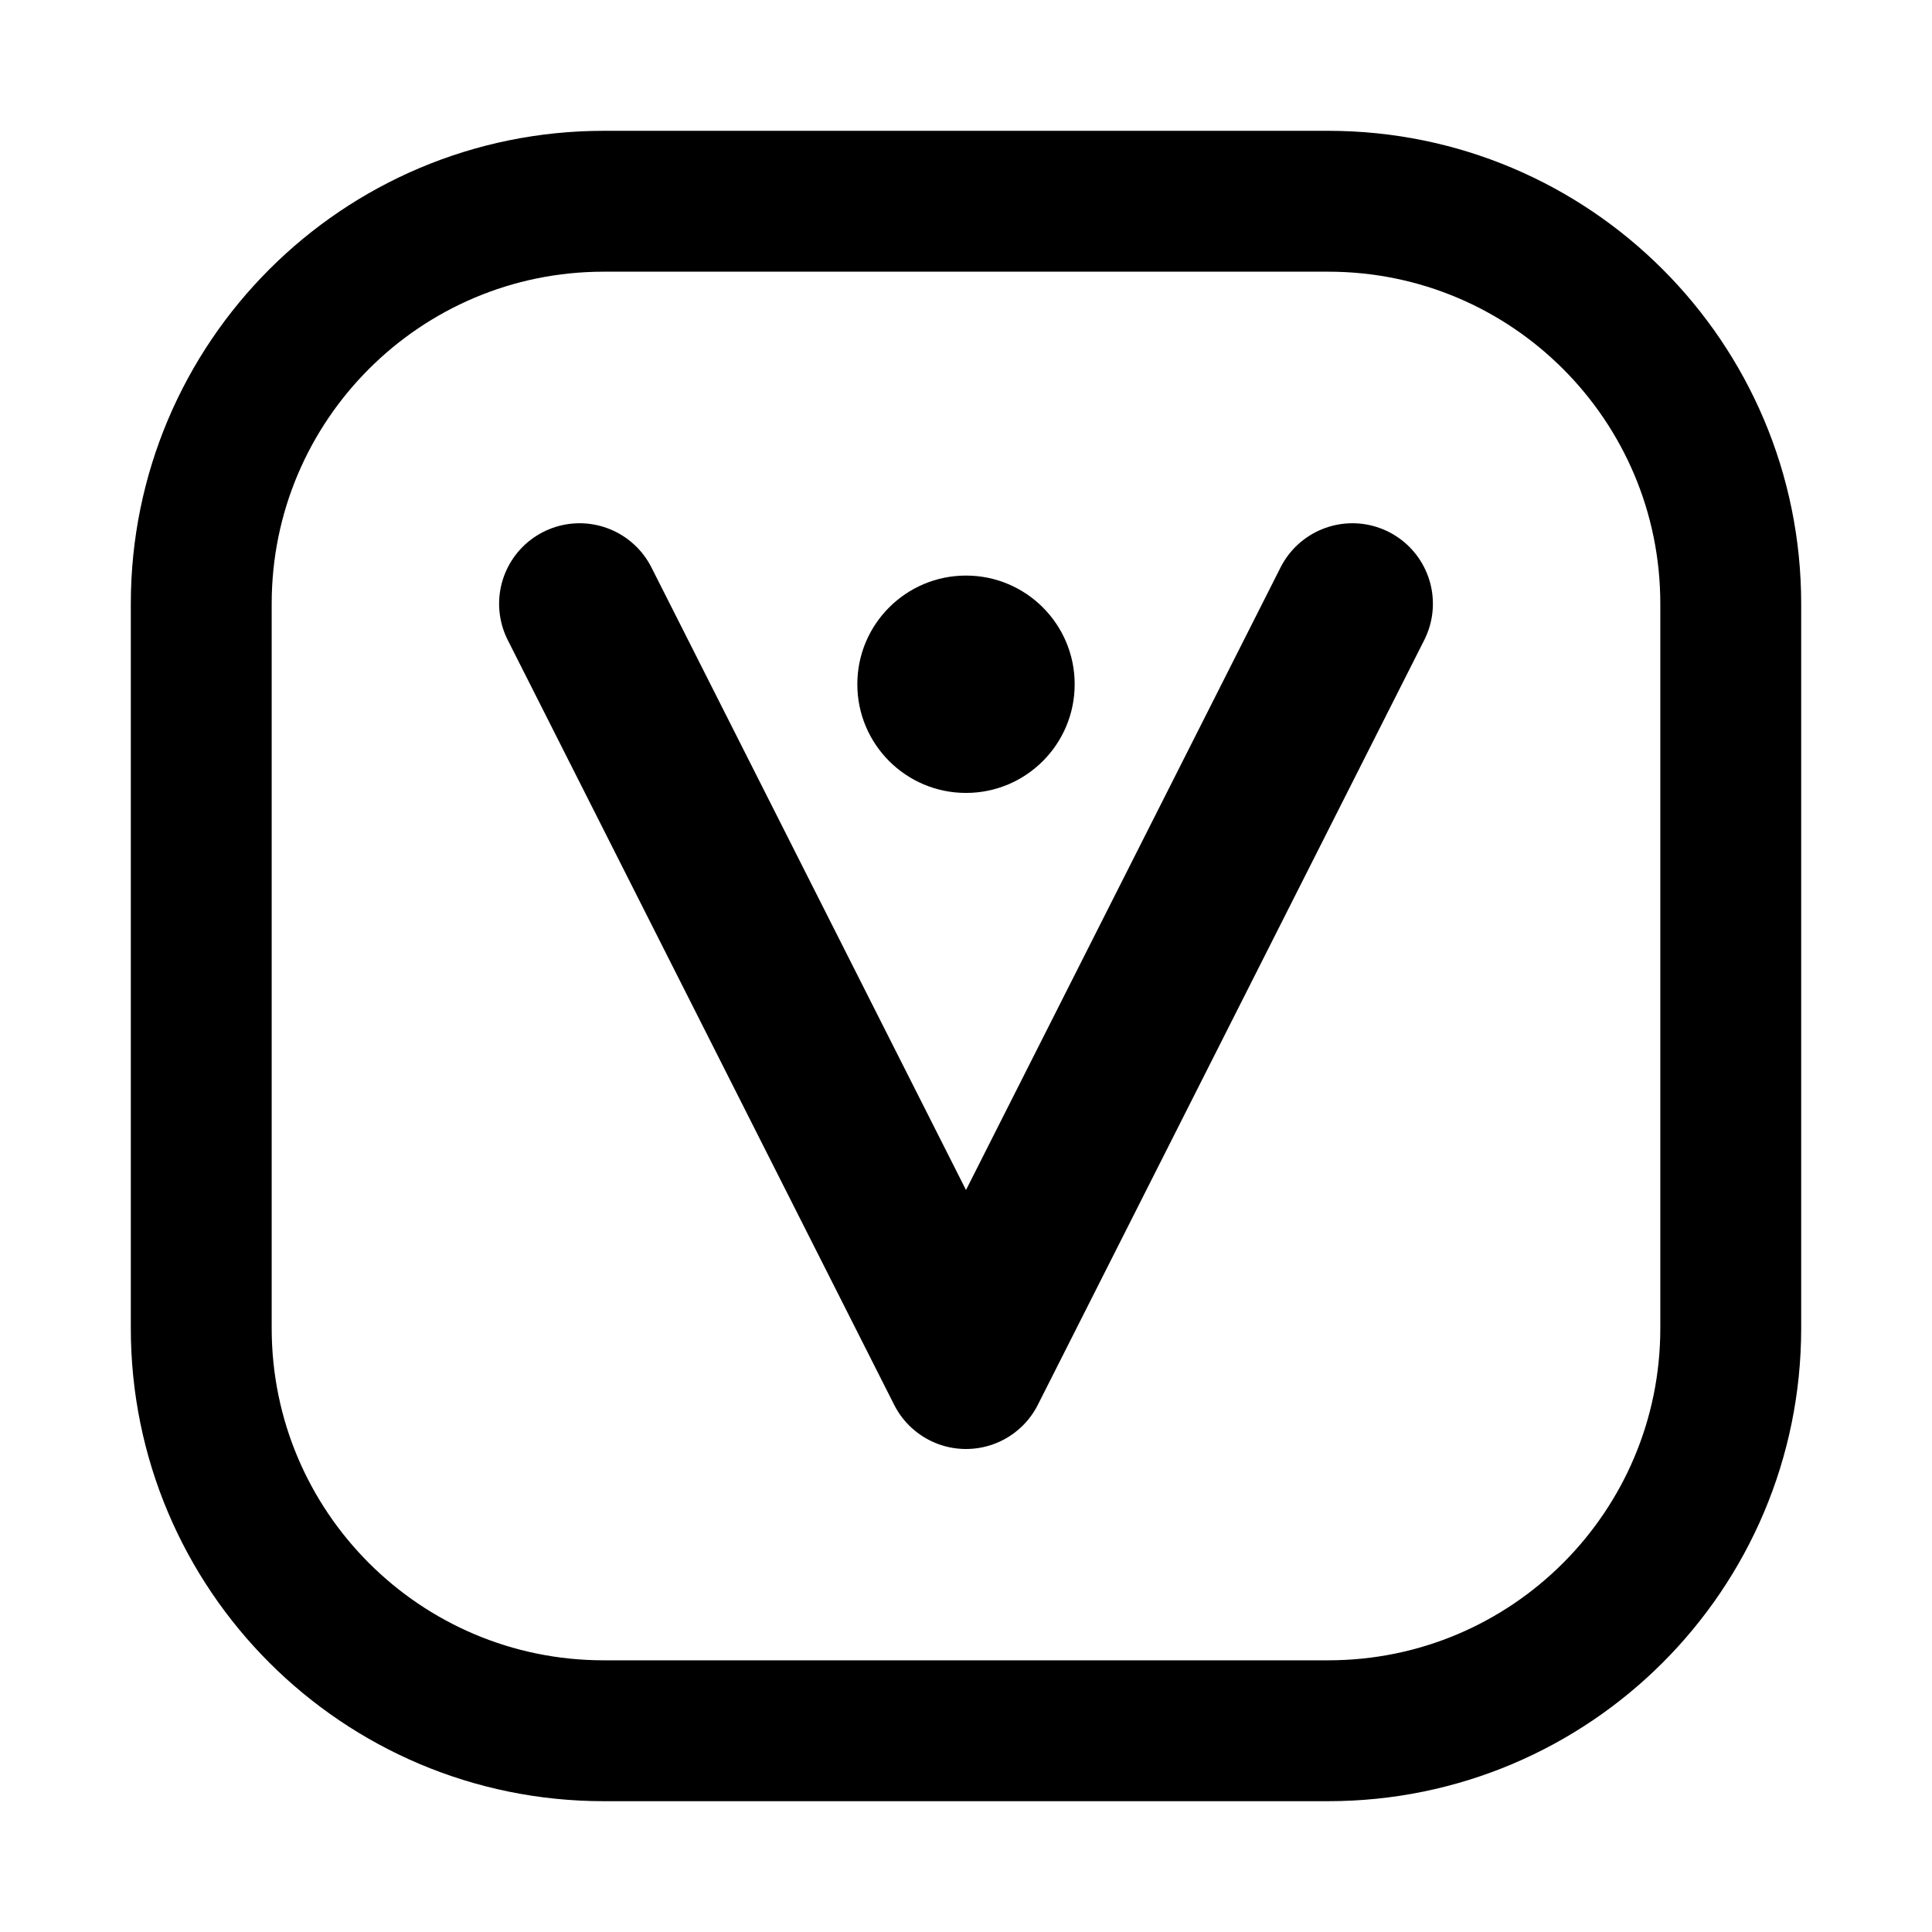
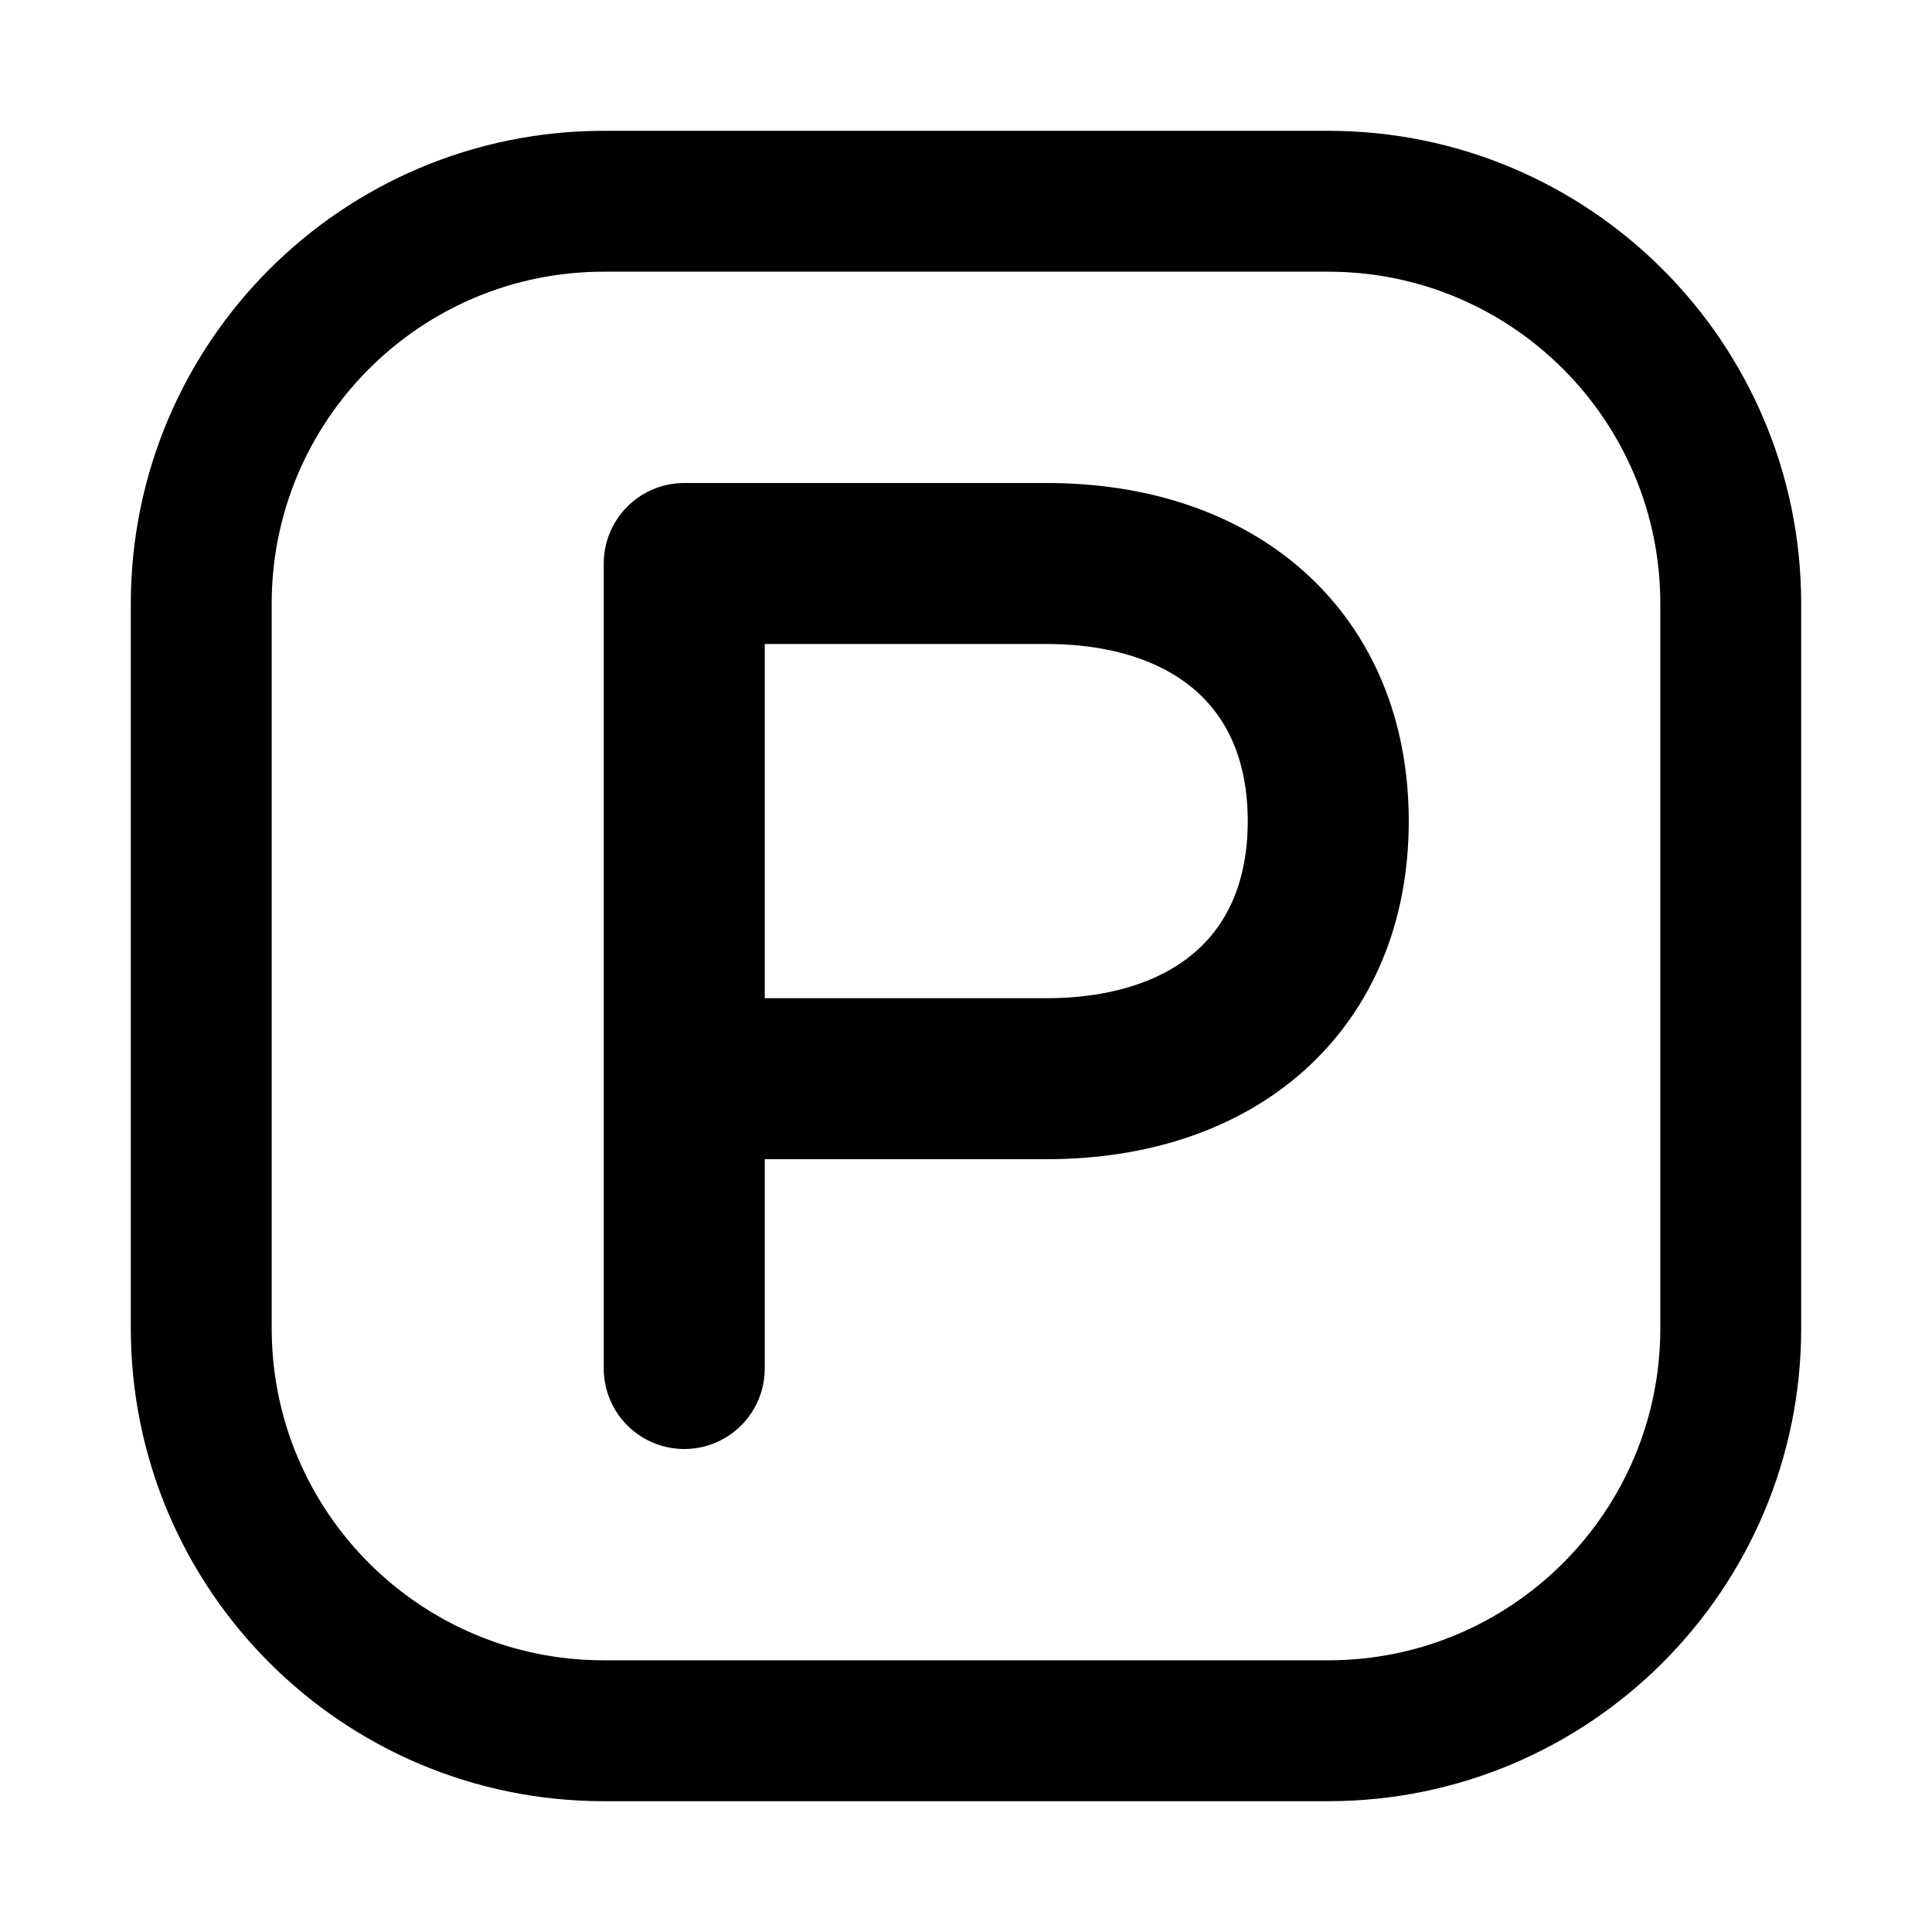
<svg xmlns="http://www.w3.org/2000/svg" viewBox="0 0 24 24" fill="none">
  <rect x="2.5" y="2.5" width="19" height="19" rx="5" stroke="currentColor" stroke-width="1.75" />
-   <path d="M7.2 7.5L12 17L16.8 7.5" stroke="currentColor" stroke-width="2" stroke-linecap="round" stroke-linejoin="round" />
-   <circle cx="12" cy="8.5" r="1.35" fill="currentColor" />
+   <path d="M8.5 17V7H13C15.1 7 16.5 8.2 16.5 10.2C16.5 12.2 15.1 13.4 13 13.4H8.5" stroke="currentColor" stroke-width="2" stroke-linecap="round" stroke-linejoin="round" />
</svg>
